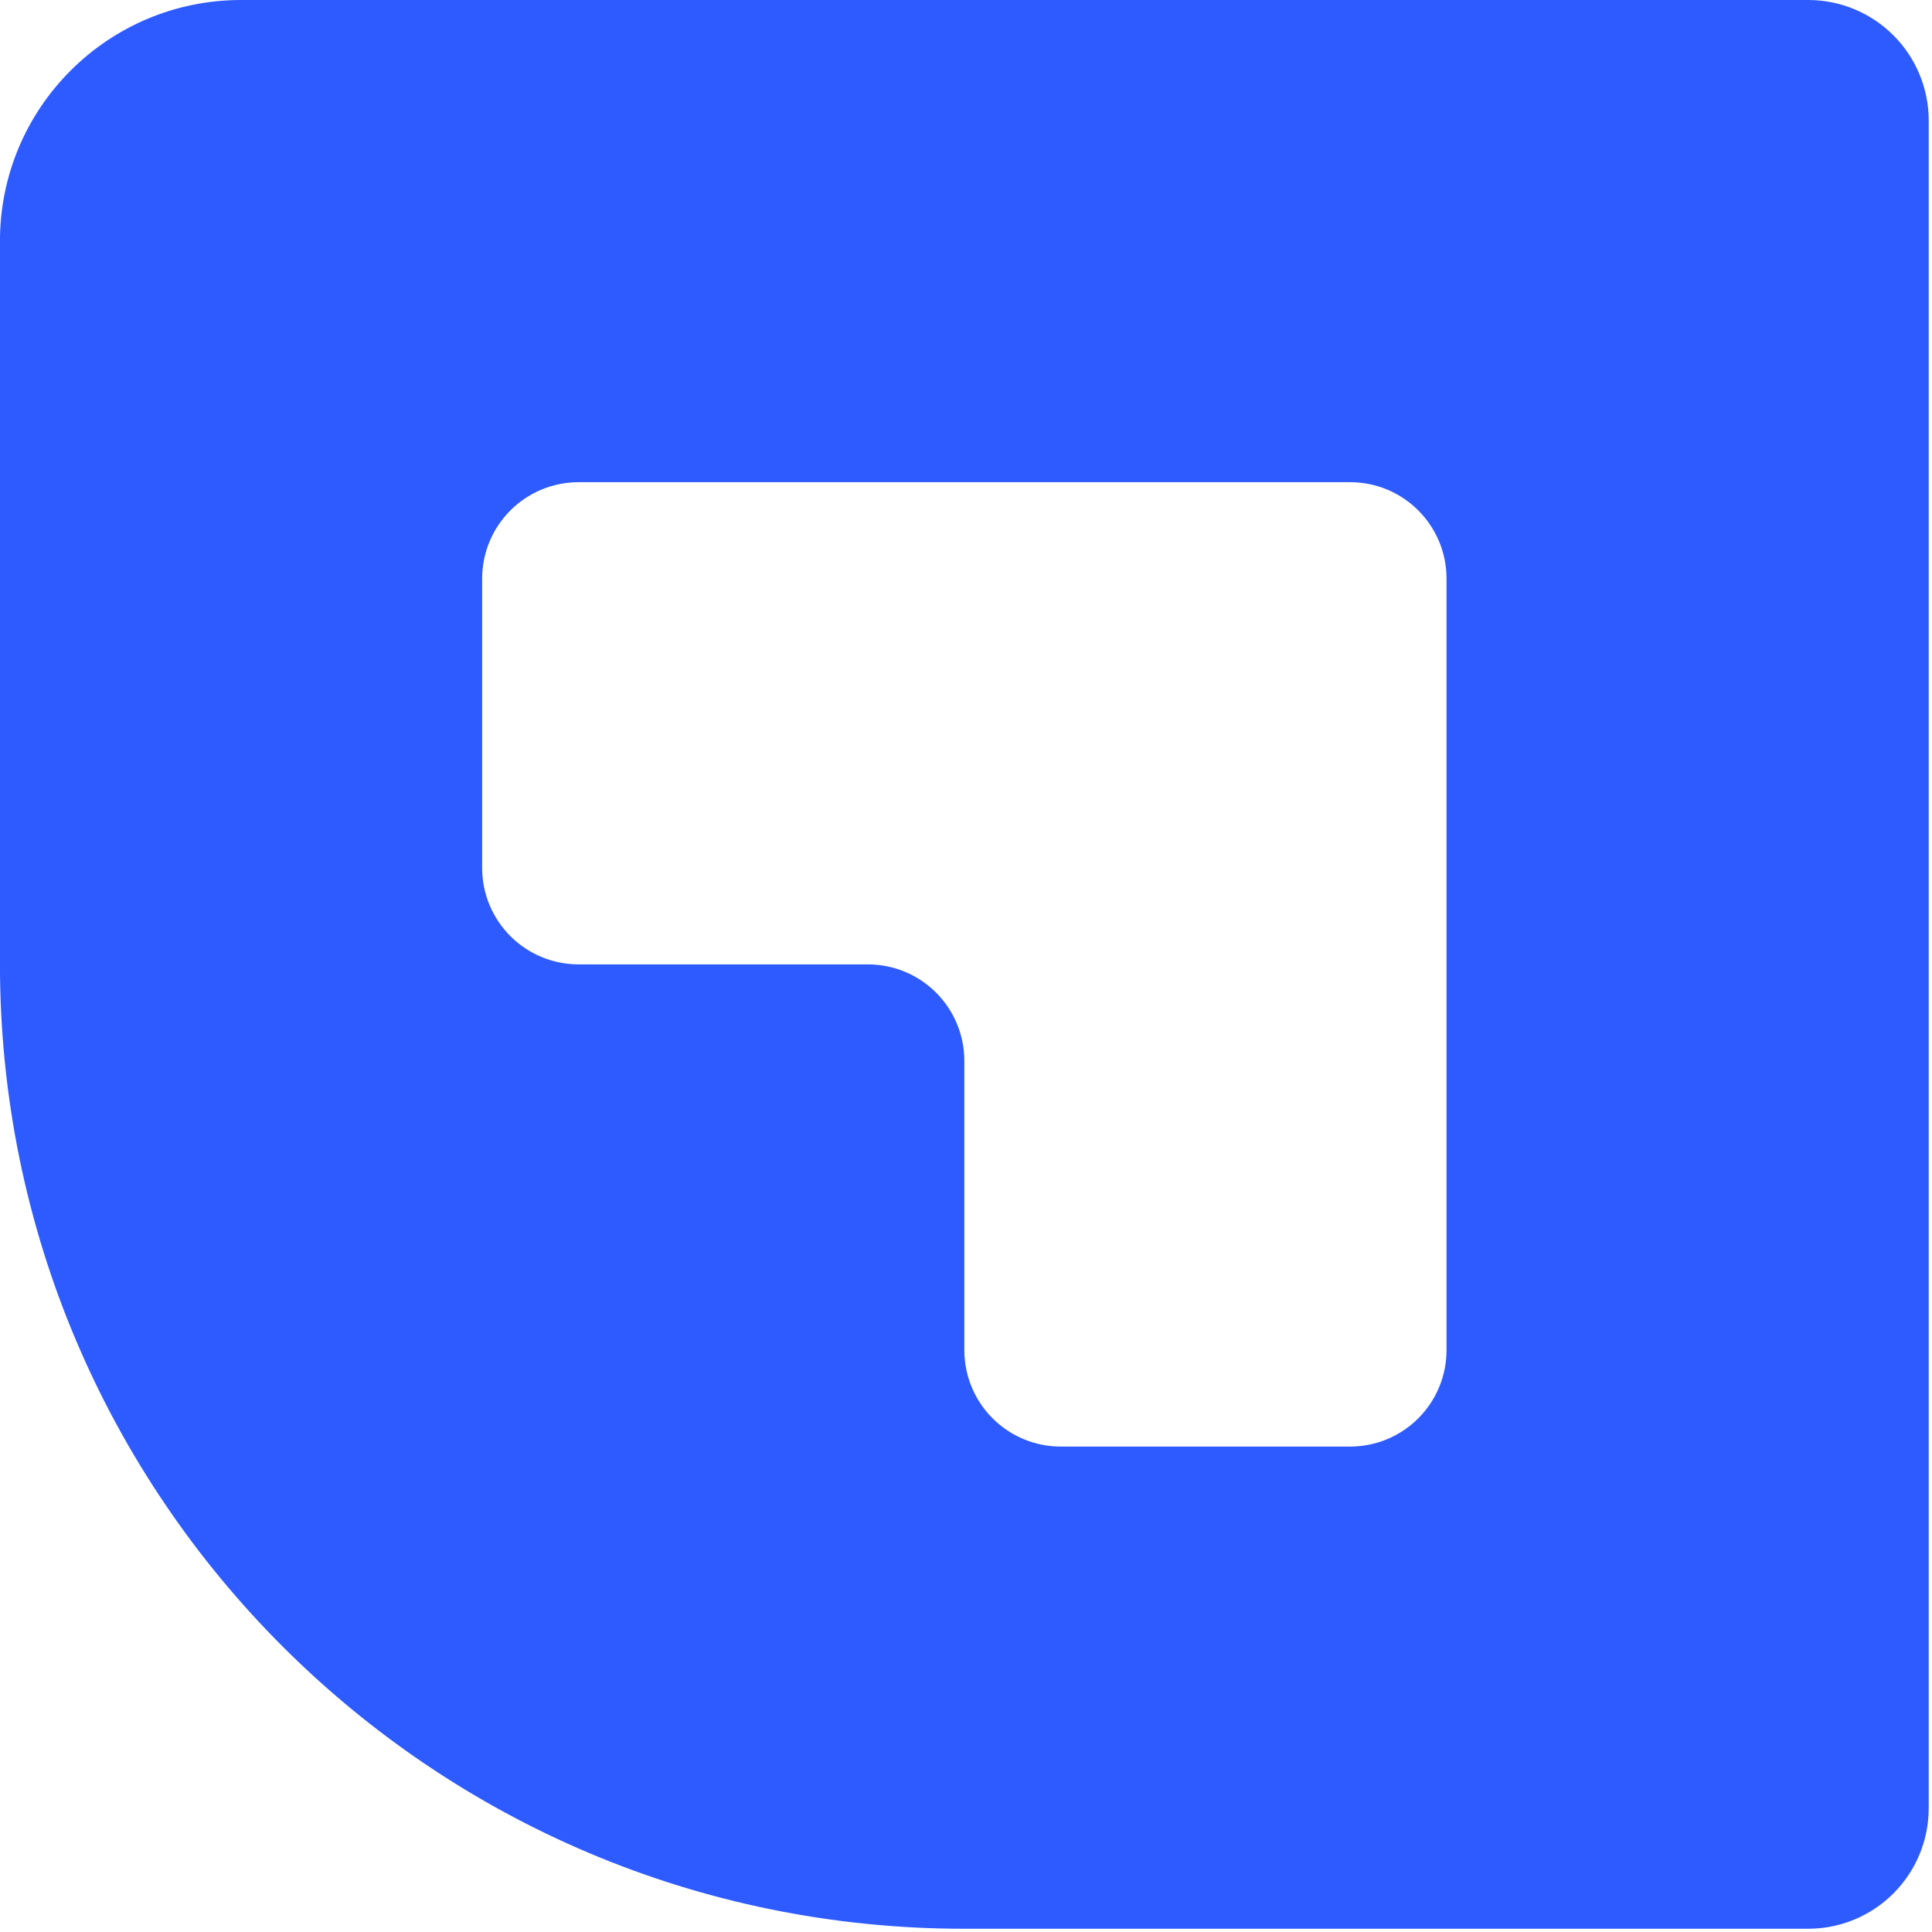
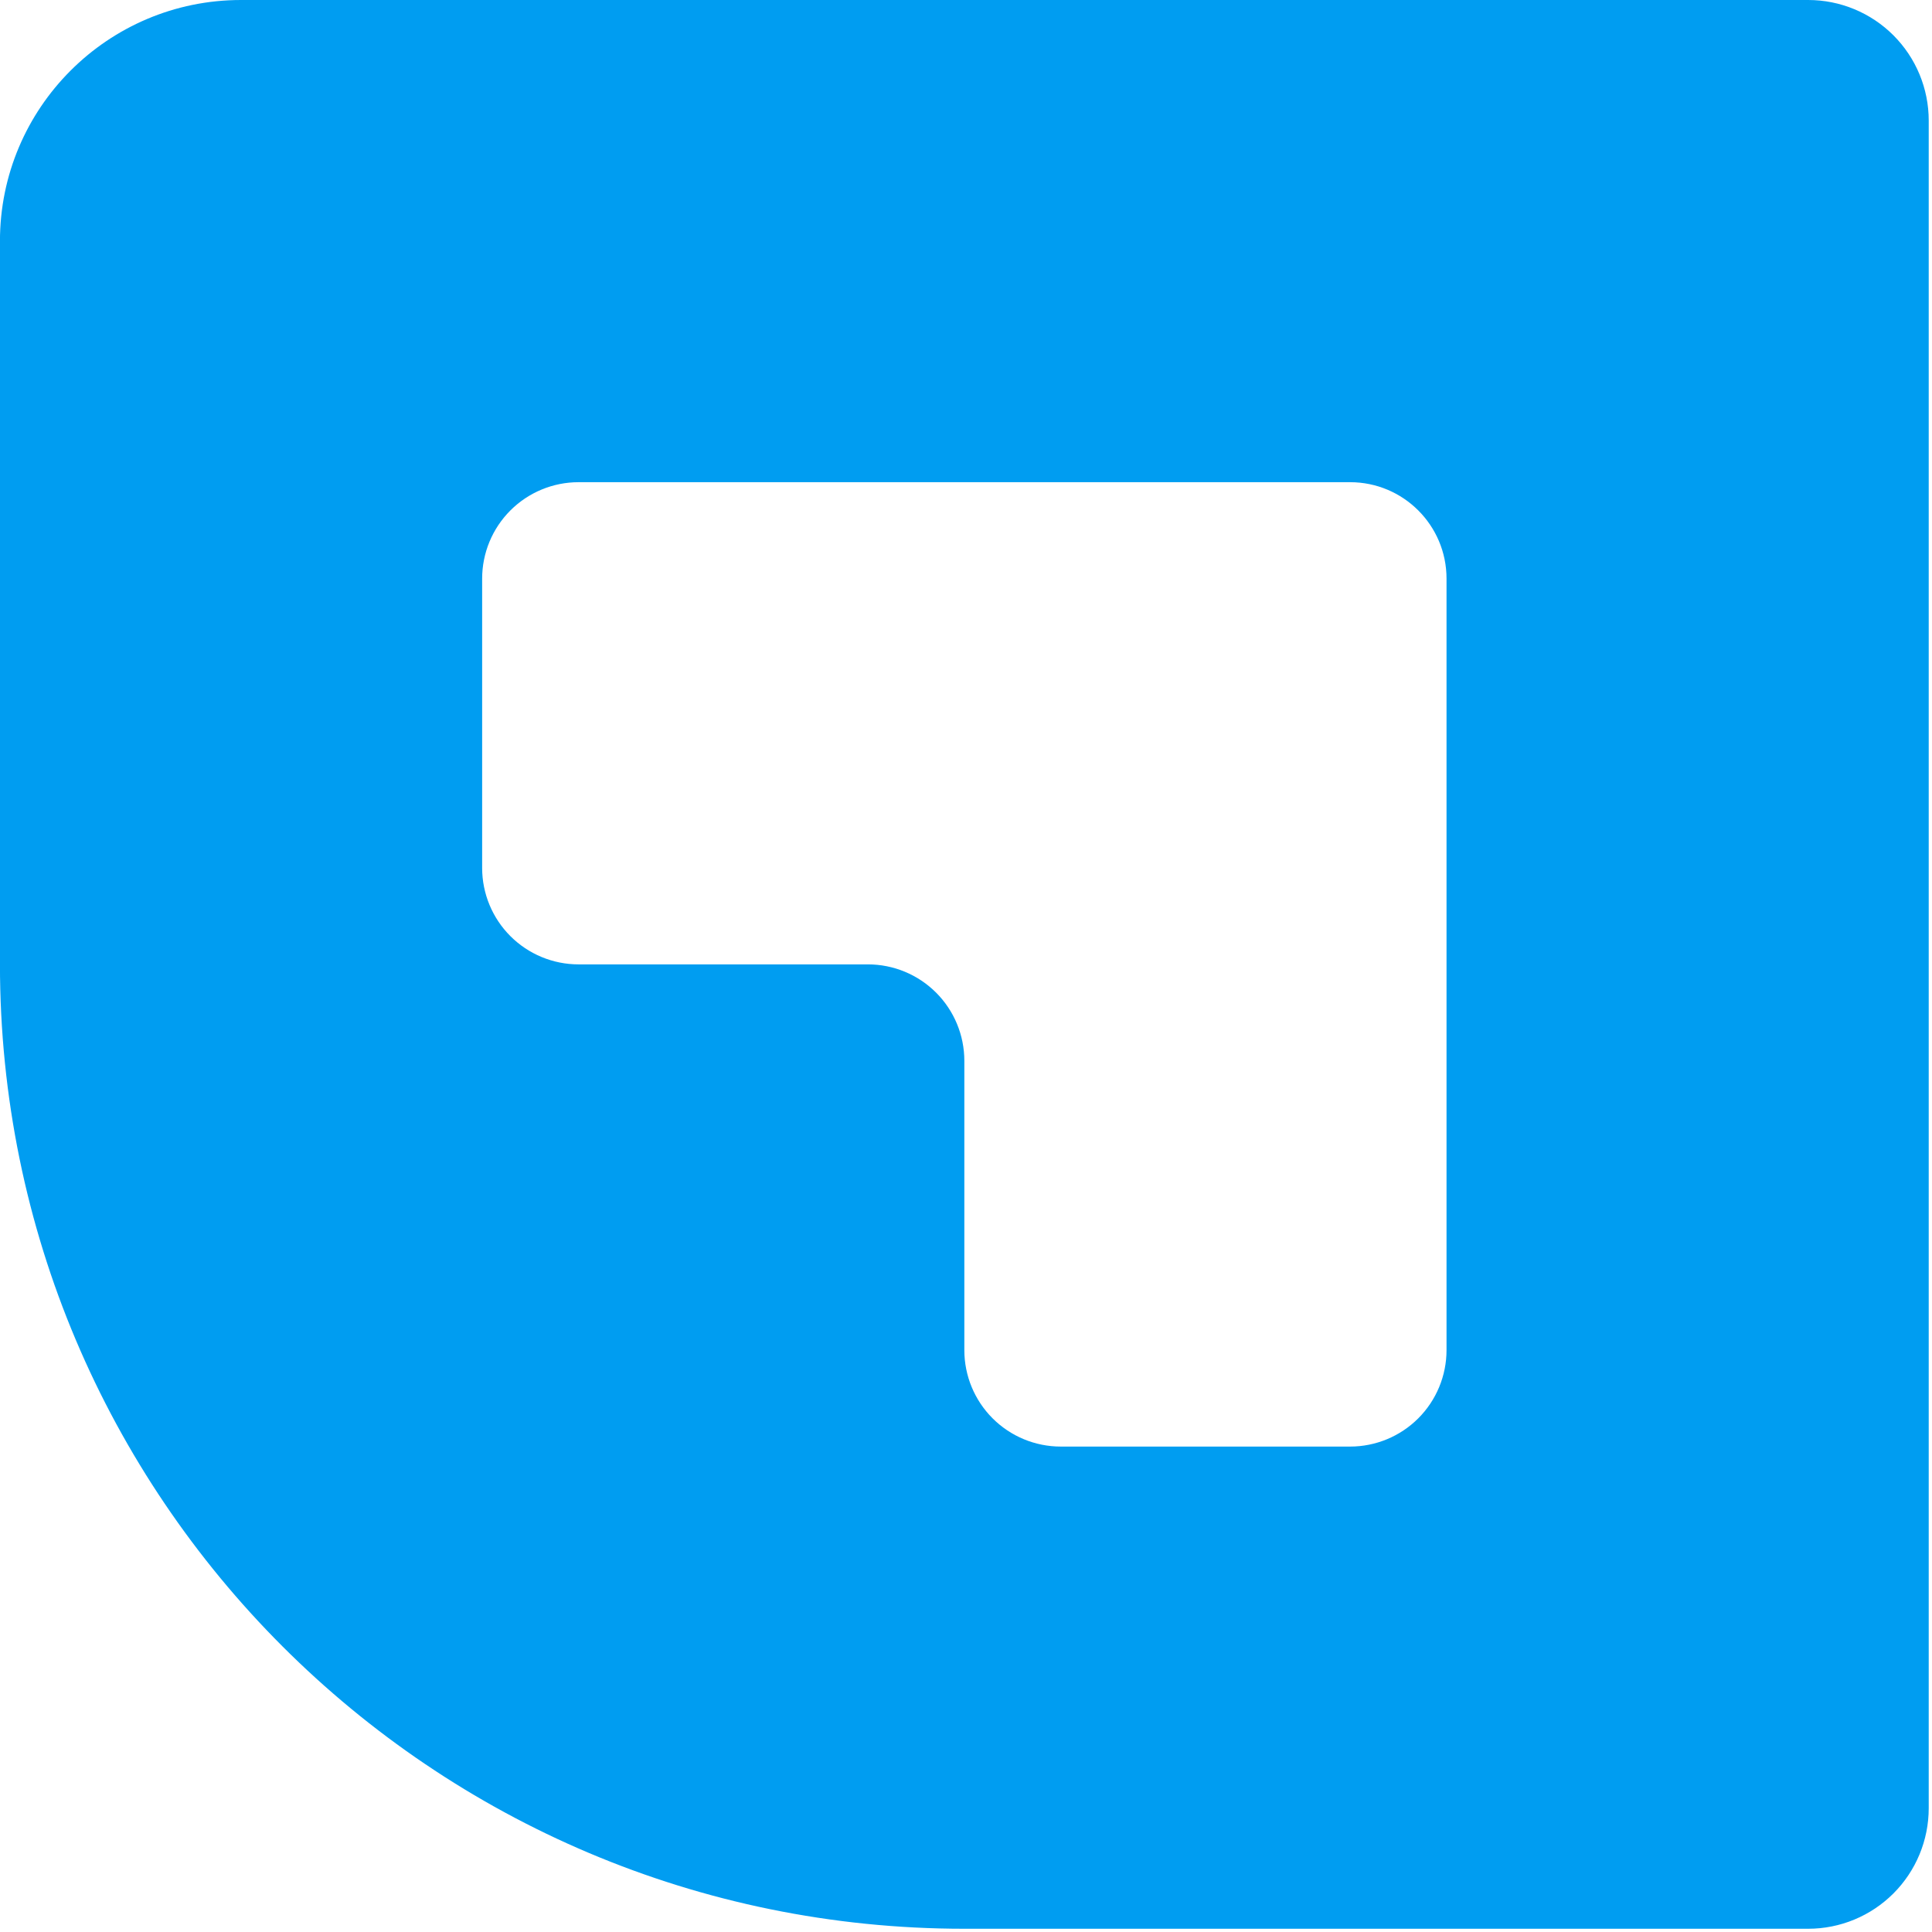
<svg xmlns="http://www.w3.org/2000/svg" width="100%" height="100%" viewBox="0 0 217 217" version="1.1" xml:space="preserve" style="fill-rule:evenodd;clip-rule:evenodd;stroke-linejoin:round;stroke-miterlimit:2;">
  <g transform="matrix(1,0,0,1,-2250.59,-431.682)">
-     <g transform="matrix(1,0,0,1,1972.33,0)">
-       <g transform="matrix(0.627485,0,0,0.484197,-64.2324,294.743)">
-         <path d="M869.478,282.817C875.201,282.817 880.689,285.763 884.736,291.007C888.782,296.251 891.056,303.364 891.056,310.78L891.056,702.267C891.056,709.683 888.782,716.796 884.736,722.04C880.689,727.284 875.201,730.23 869.478,730.23L718.433,730.23C623.096,730.23 545.81,630.073 545.81,506.524L545.81,338.743C545.81,307.856 565.131,282.817 588.965,282.817L869.478,282.817ZM718.433,528.894L718.433,596.006C718.433,601.939 720.251,607.629 723.489,611.825C726.726,616.02 731.117,618.377 735.695,618.377L787.482,618.377C792.06,618.377 796.451,616.02 799.688,611.825C802.925,607.629 804.744,601.939 804.744,596.006L804.744,417.041C804.744,404.686 797.016,394.67 787.482,394.67L649.383,394.67C644.805,394.67 640.415,397.027 637.177,401.222C633.94,405.418 632.121,411.108 632.121,417.041L632.121,484.153C632.121,490.086 633.94,495.776 637.177,499.971C640.415,504.167 644.805,506.524 649.383,506.524L701.17,506.524C705.749,506.524 710.139,508.88 713.377,513.076C716.614,517.271 718.433,522.961 718.433,528.894Z" style="fill:rgb(46,91,255);" />
+     <g id="Artboard2" transform="matrix(1,0,0,1,1972.33,0)">
+       <rect x="0" y="0" width="1920" height="1080" style="fill:none;" />
+       <g>
+         <g transform="matrix(0.627485,0,0,0.484197,-64.2324,294.743)">
+           <path d="M869.478,282.817C875.201,282.817 880.689,285.763 884.736,291.007C888.782,296.251 891.056,303.364 891.056,310.78L891.056,702.267C891.056,709.683 888.782,716.796 884.736,722.04C880.689,727.284 875.201,730.23 869.478,730.23L718.433,730.23C623.096,730.23 545.81,630.073 545.81,506.524L545.81,338.743C545.81,307.856 565.131,282.817 588.965,282.817L869.478,282.817ZM718.433,528.894L718.433,596.006C718.433,601.939 720.251,607.629 723.489,611.825C726.726,616.02 731.117,618.377 735.695,618.377L787.482,618.377C792.06,618.377 796.451,616.02 799.688,611.825C802.925,607.629 804.744,601.939 804.744,596.006L804.744,417.041C804.744,404.686 797.016,394.67 787.482,394.67L649.383,394.67C644.805,394.67 640.415,397.027 637.177,401.222C633.94,405.418 632.121,411.108 632.121,417.041L632.121,484.153C632.121,490.086 633.94,495.776 637.177,499.971C640.415,504.167 644.805,506.524 649.383,506.524L701.17,506.524C705.749,506.524 710.139,508.88 713.377,513.076C716.614,517.271 718.433,522.961 718.433,528.894Z" style="fill:rgb(0,157,241);" />
+         </g>
      </g>
    </g>
  </g>
</svg>
